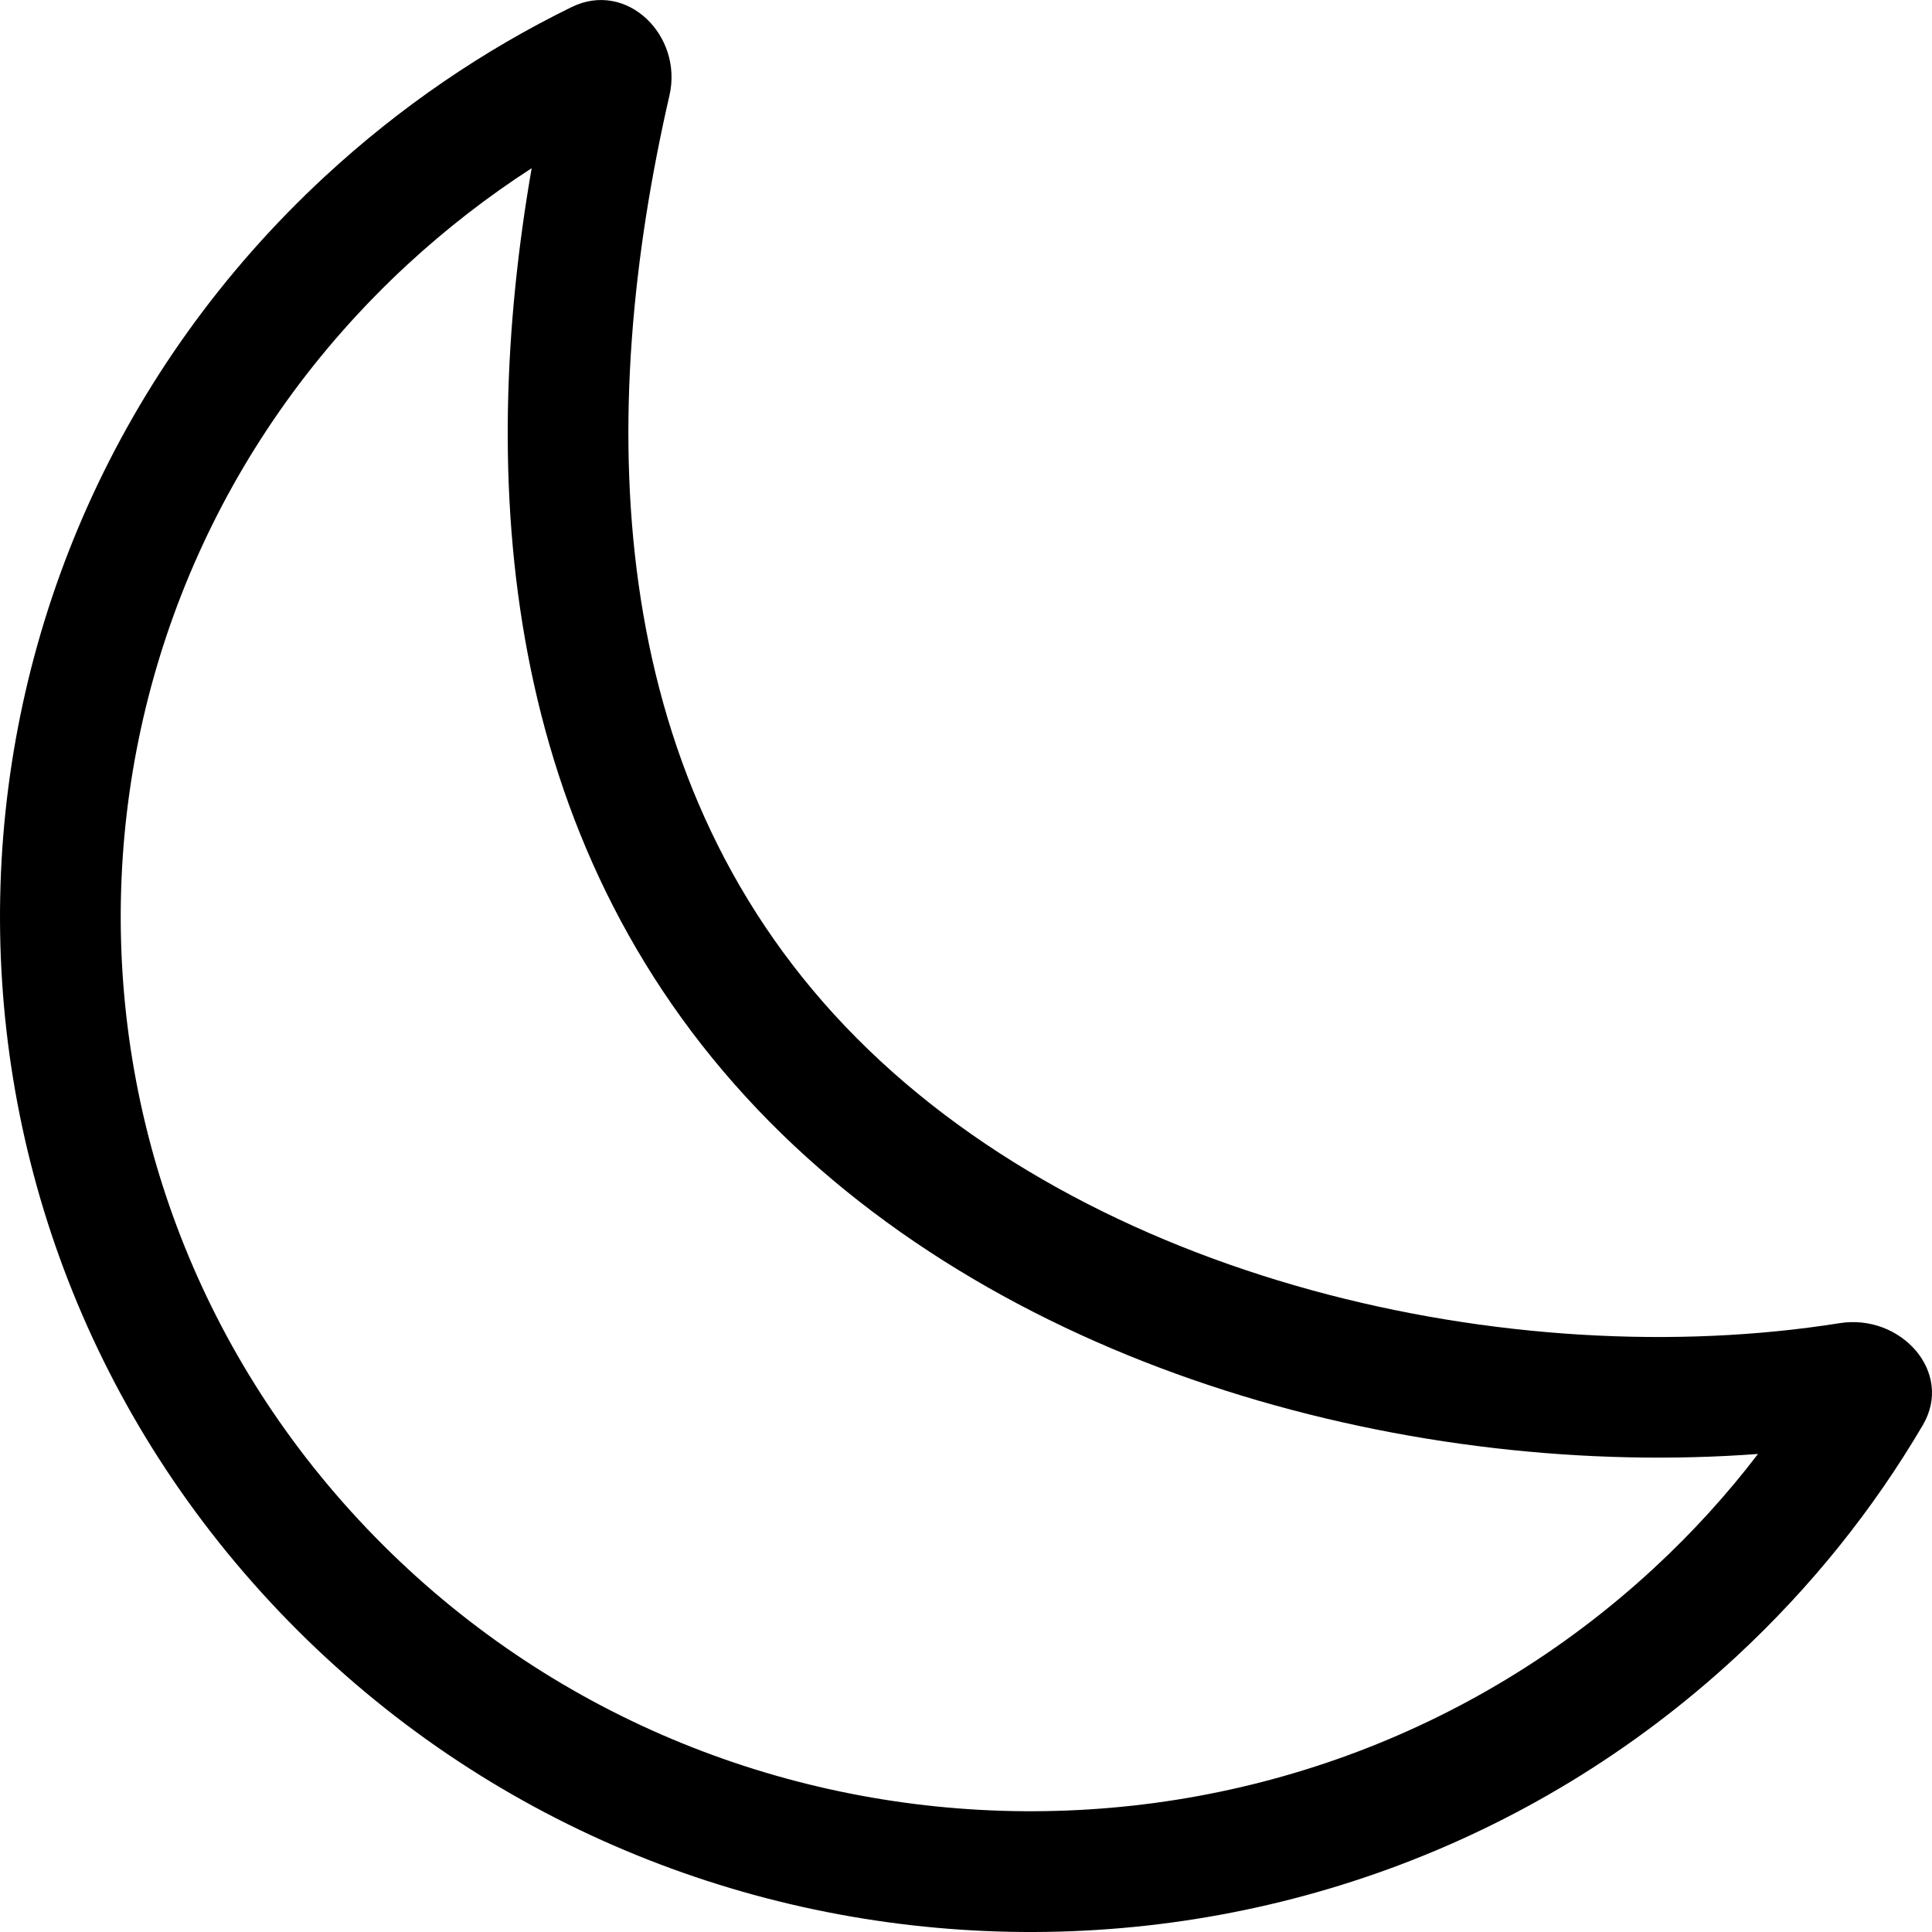
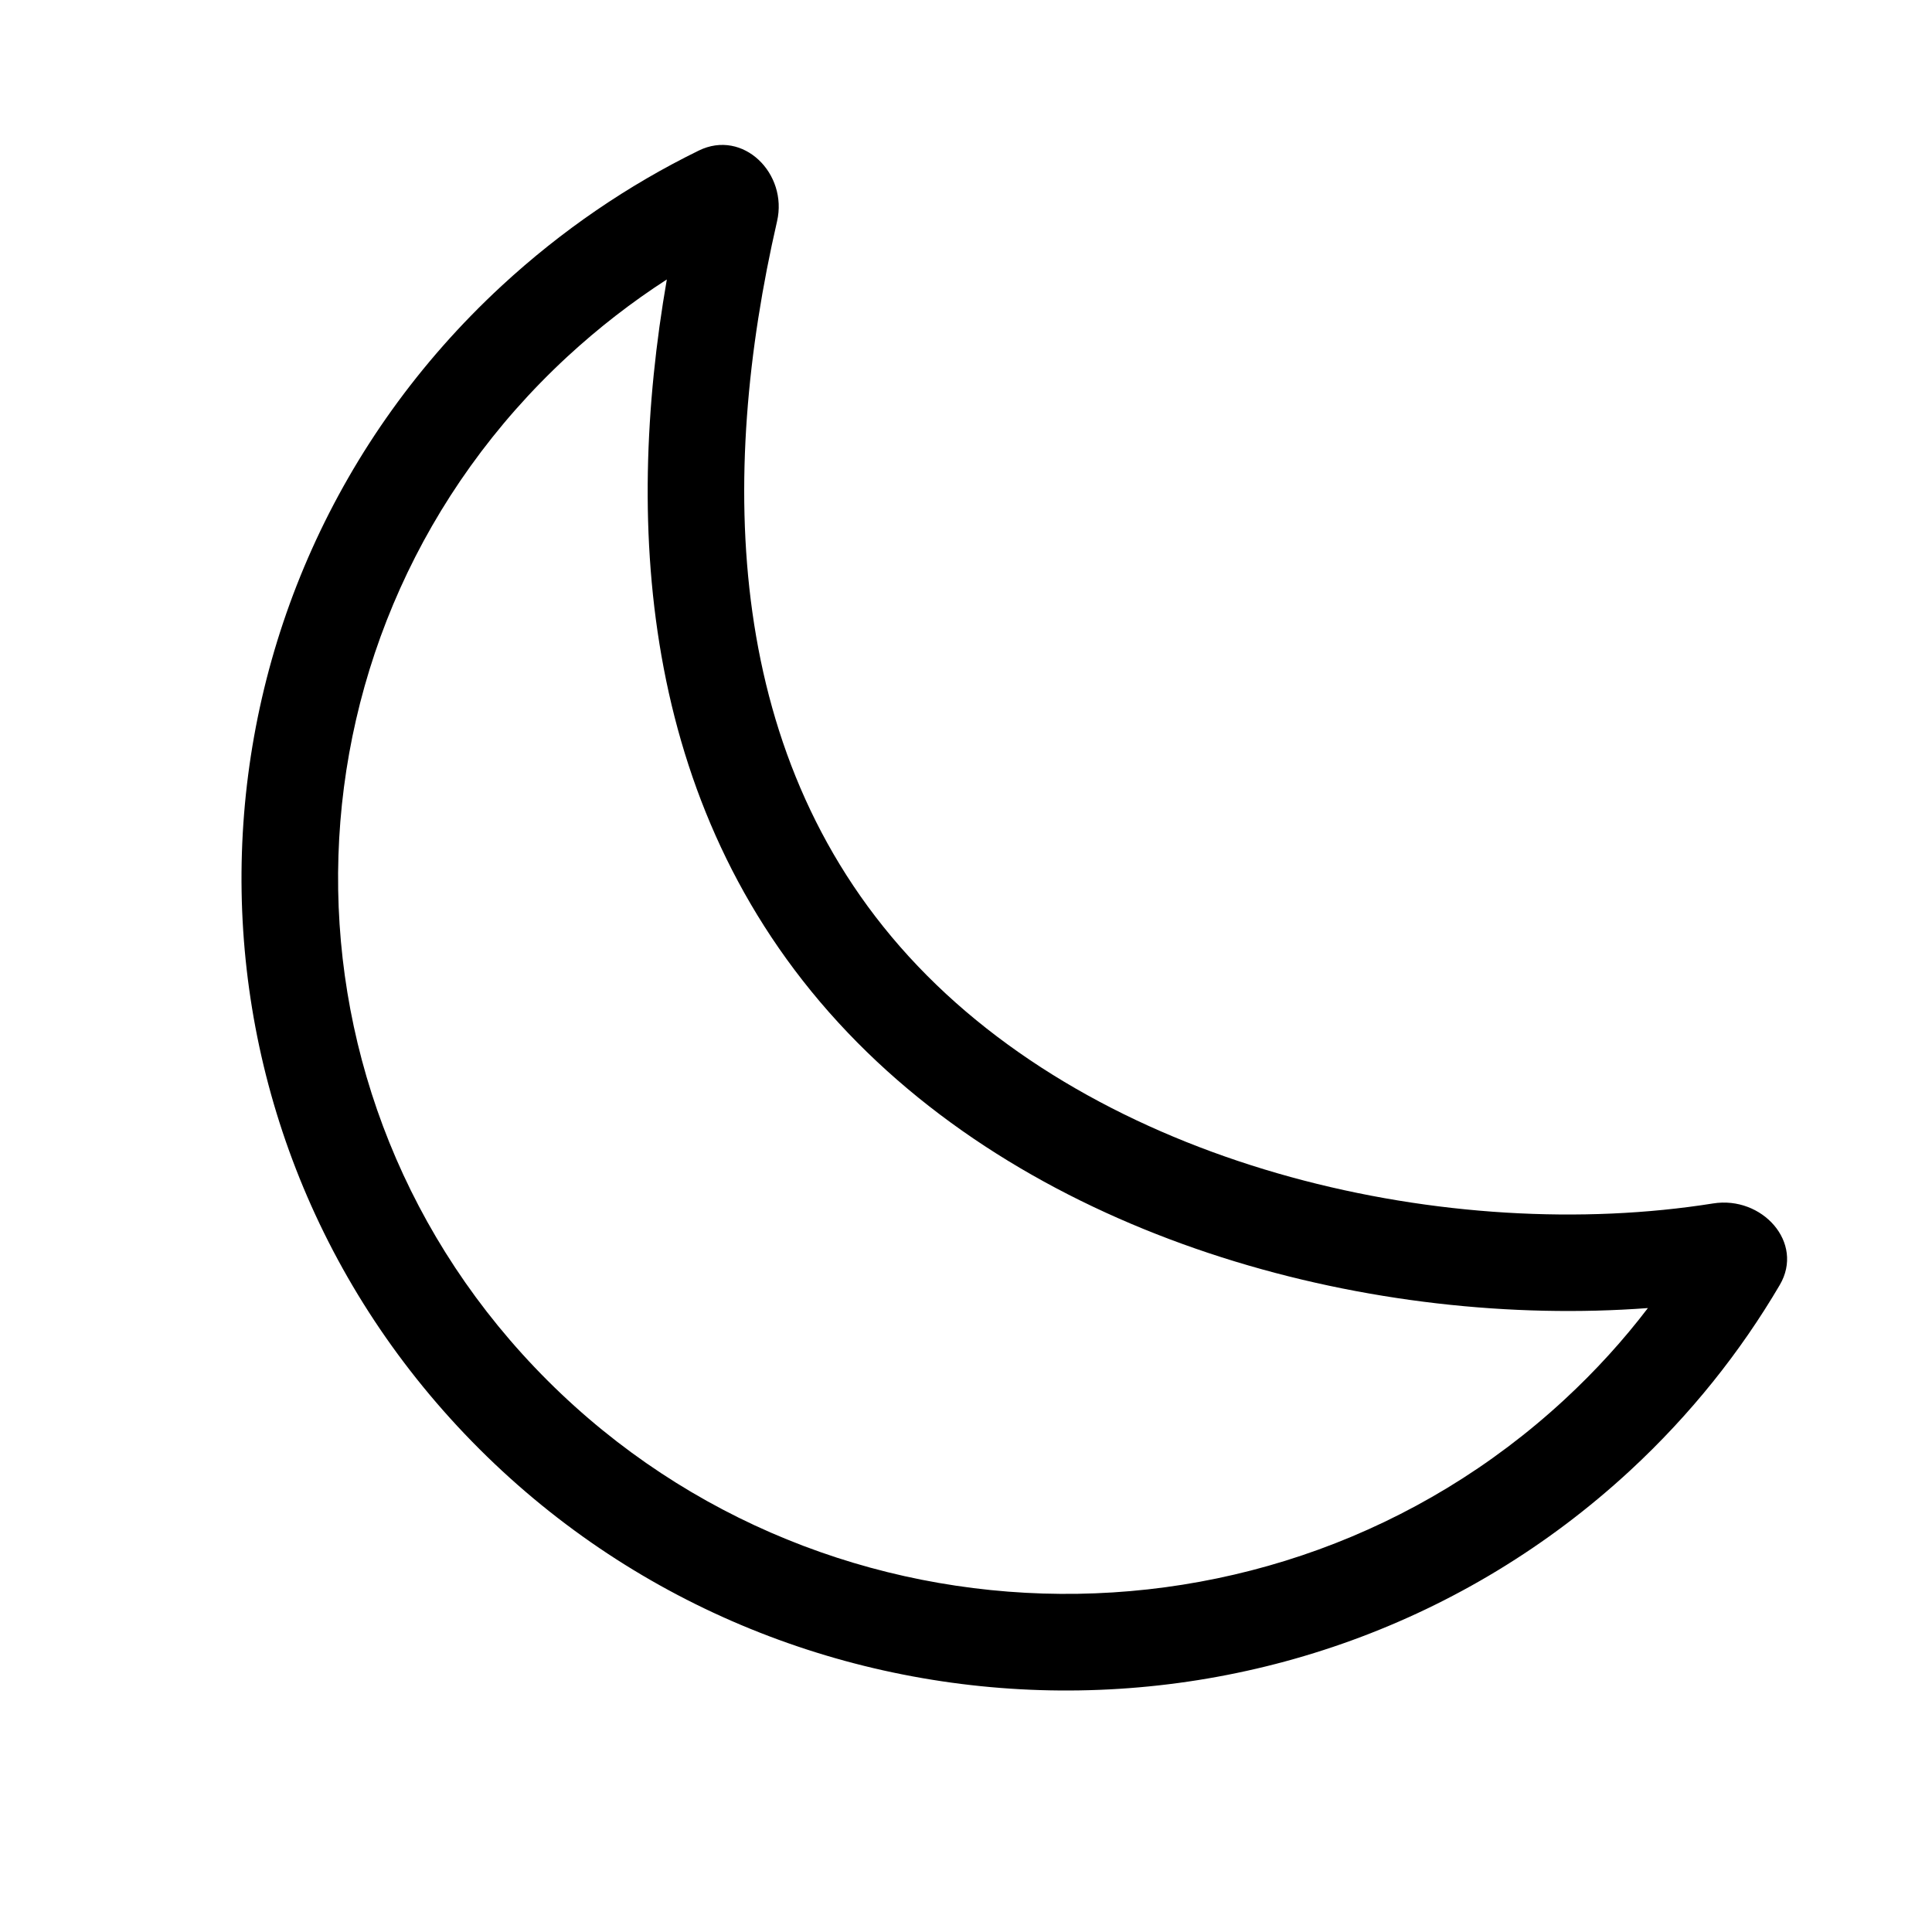
- <svg xmlns="http://www.w3.org/2000/svg" width="16" height="16" viewBox="0 0 16 16" fill="currentColor">
+ <svg xmlns="http://www.w3.org/2000/svg" width="16" height="16" viewBox="-2.5 -1.5 20 20" fill="currentColor">
  <path d="M4.403 1.393C3.955 3.973 4.142 6.951 6.276 9.19C8.365 11.382 11.753 12.251 14.559 12.041C14.305 12.374 14.017 12.691 13.697 12.987C10.662 15.795 5.886 15.647 3.037 12.657C0.196 9.676 0.344 4.995 3.371 2.194C3.697 1.893 4.042 1.626 4.403 1.393ZM5.544 0.791C5.658 0.297 5.193 -0.167 4.733 0.059C4.004 0.416 3.316 0.883 2.692 1.46C-0.744 4.64 -0.913 9.962 2.313 13.347C5.54 16.733 10.941 16.9 14.377 13.721C15.001 13.143 15.517 12.495 15.924 11.802C16.182 11.363 15.741 10.877 15.234 10.958C12.529 11.388 9.017 10.616 7 8.5C4.983 6.384 4.939 3.424 5.544 0.791Z" />
</svg>
